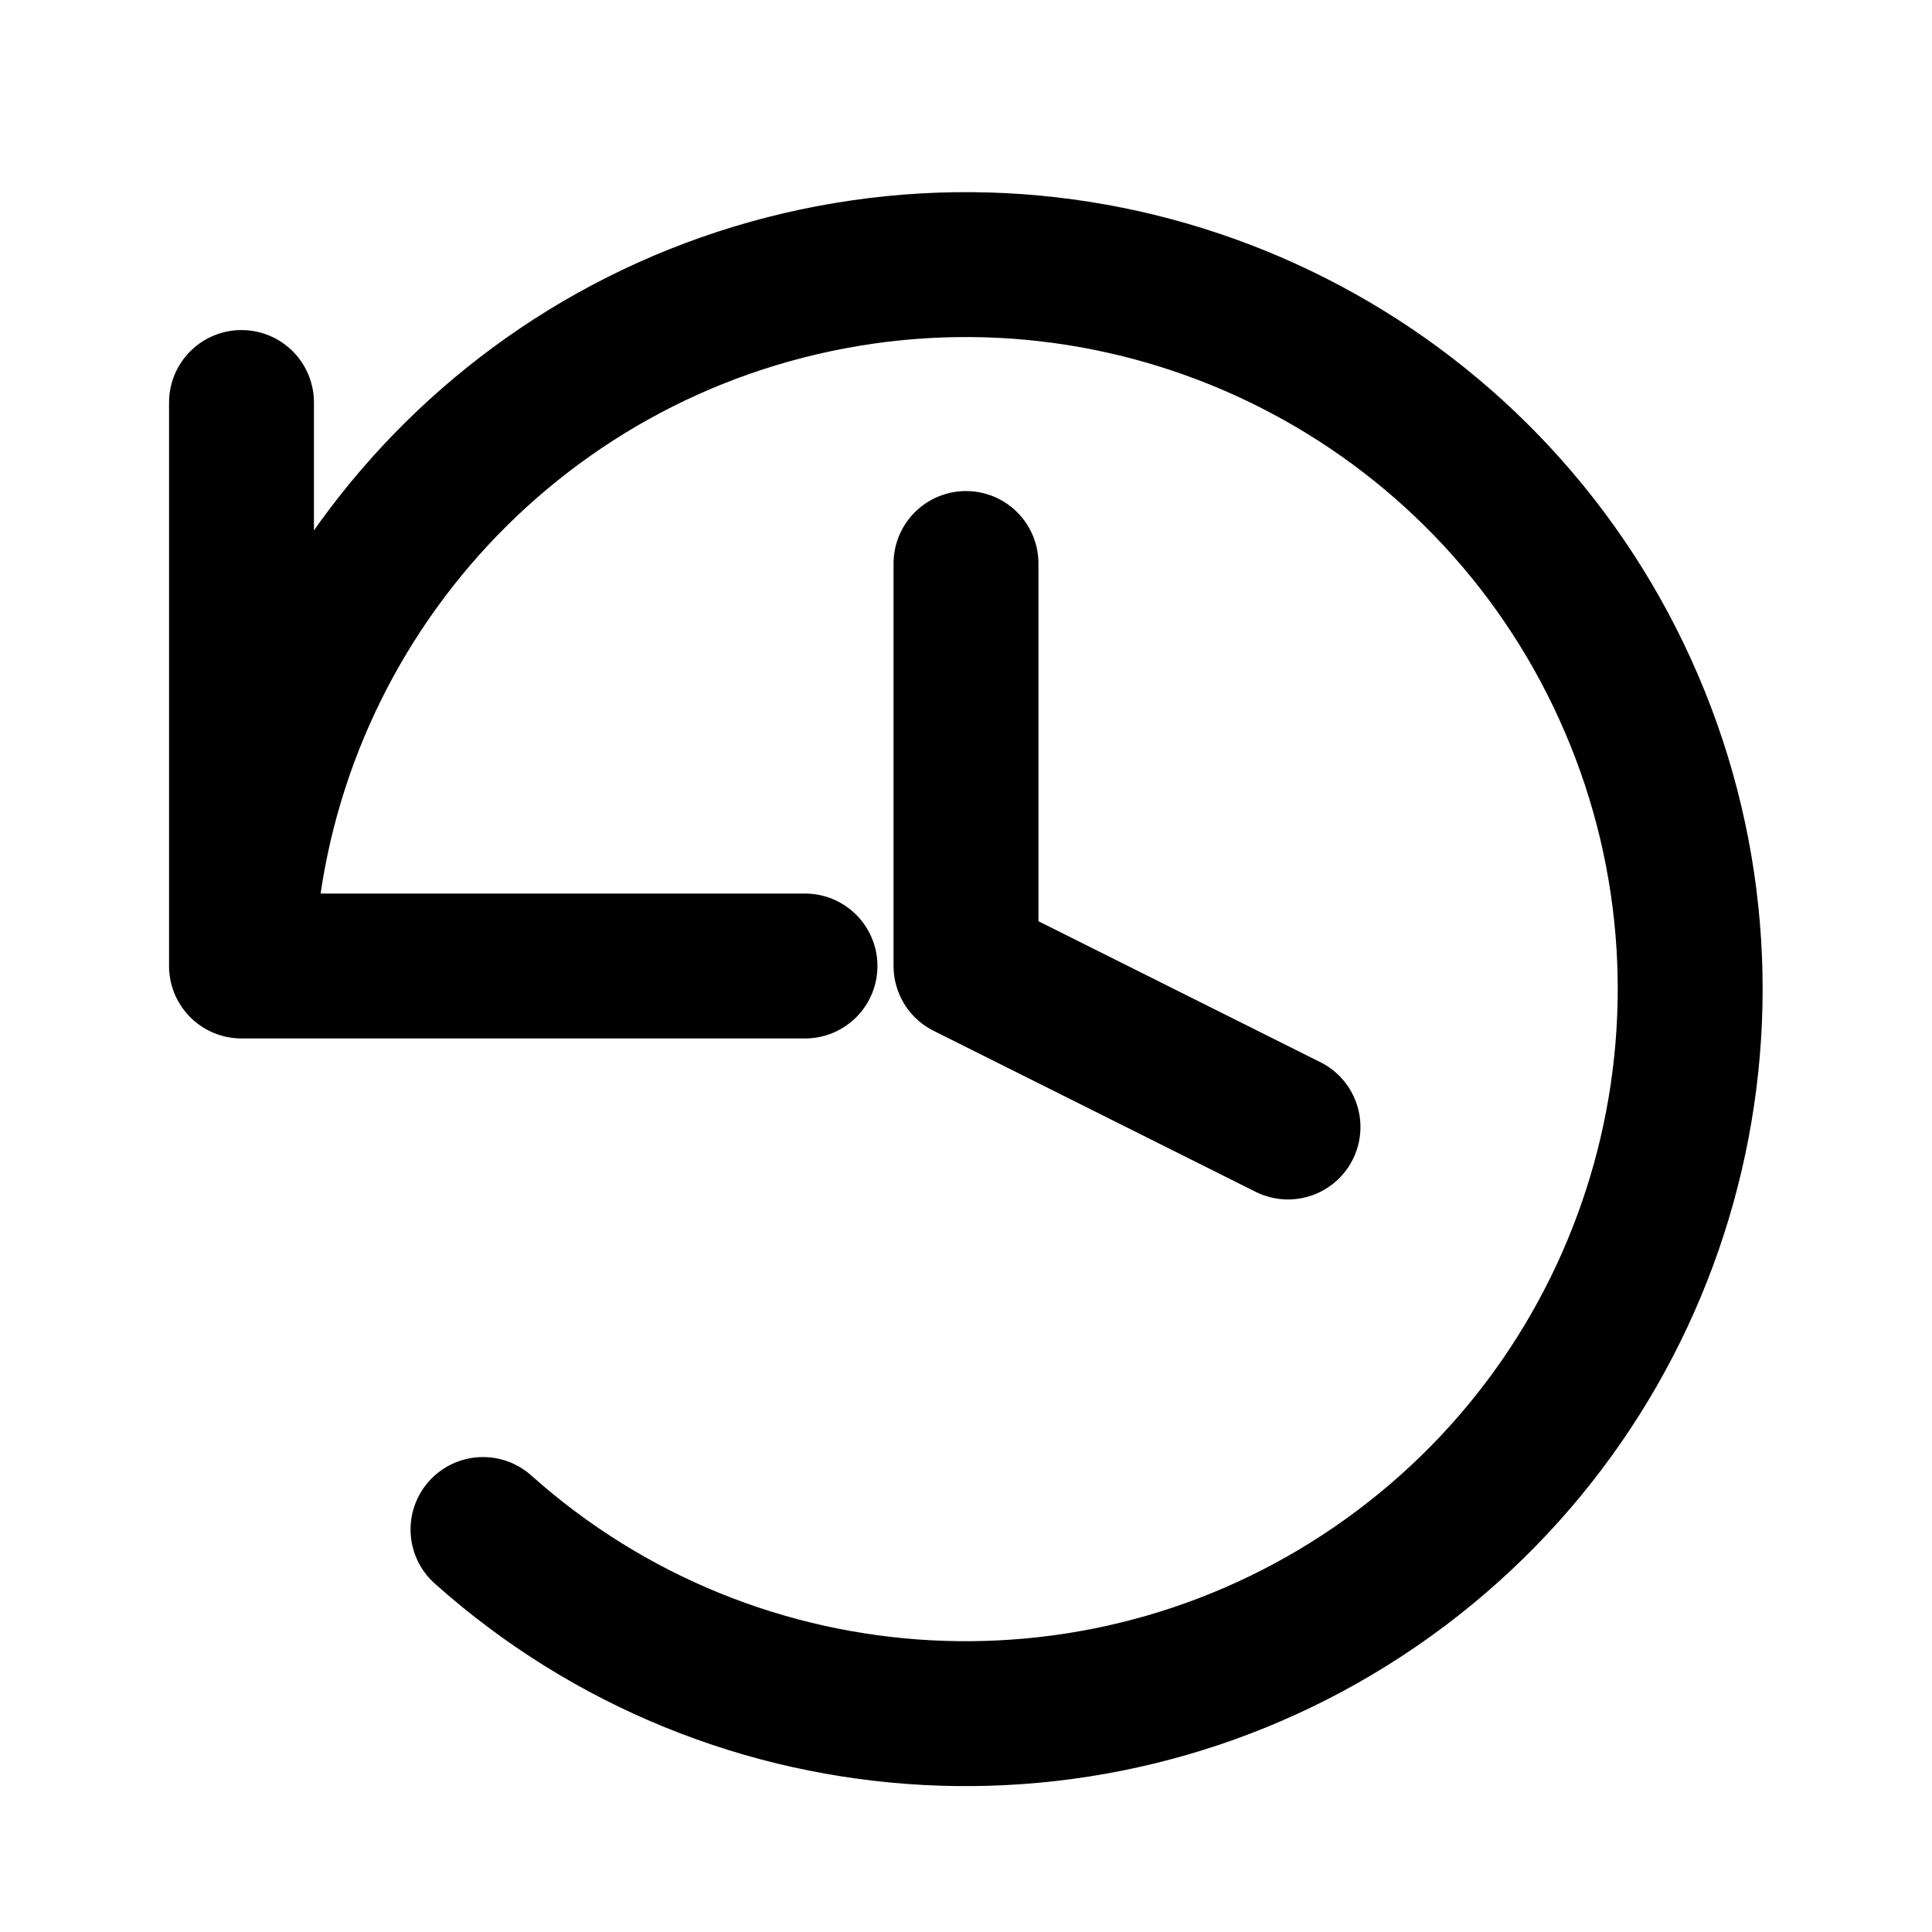
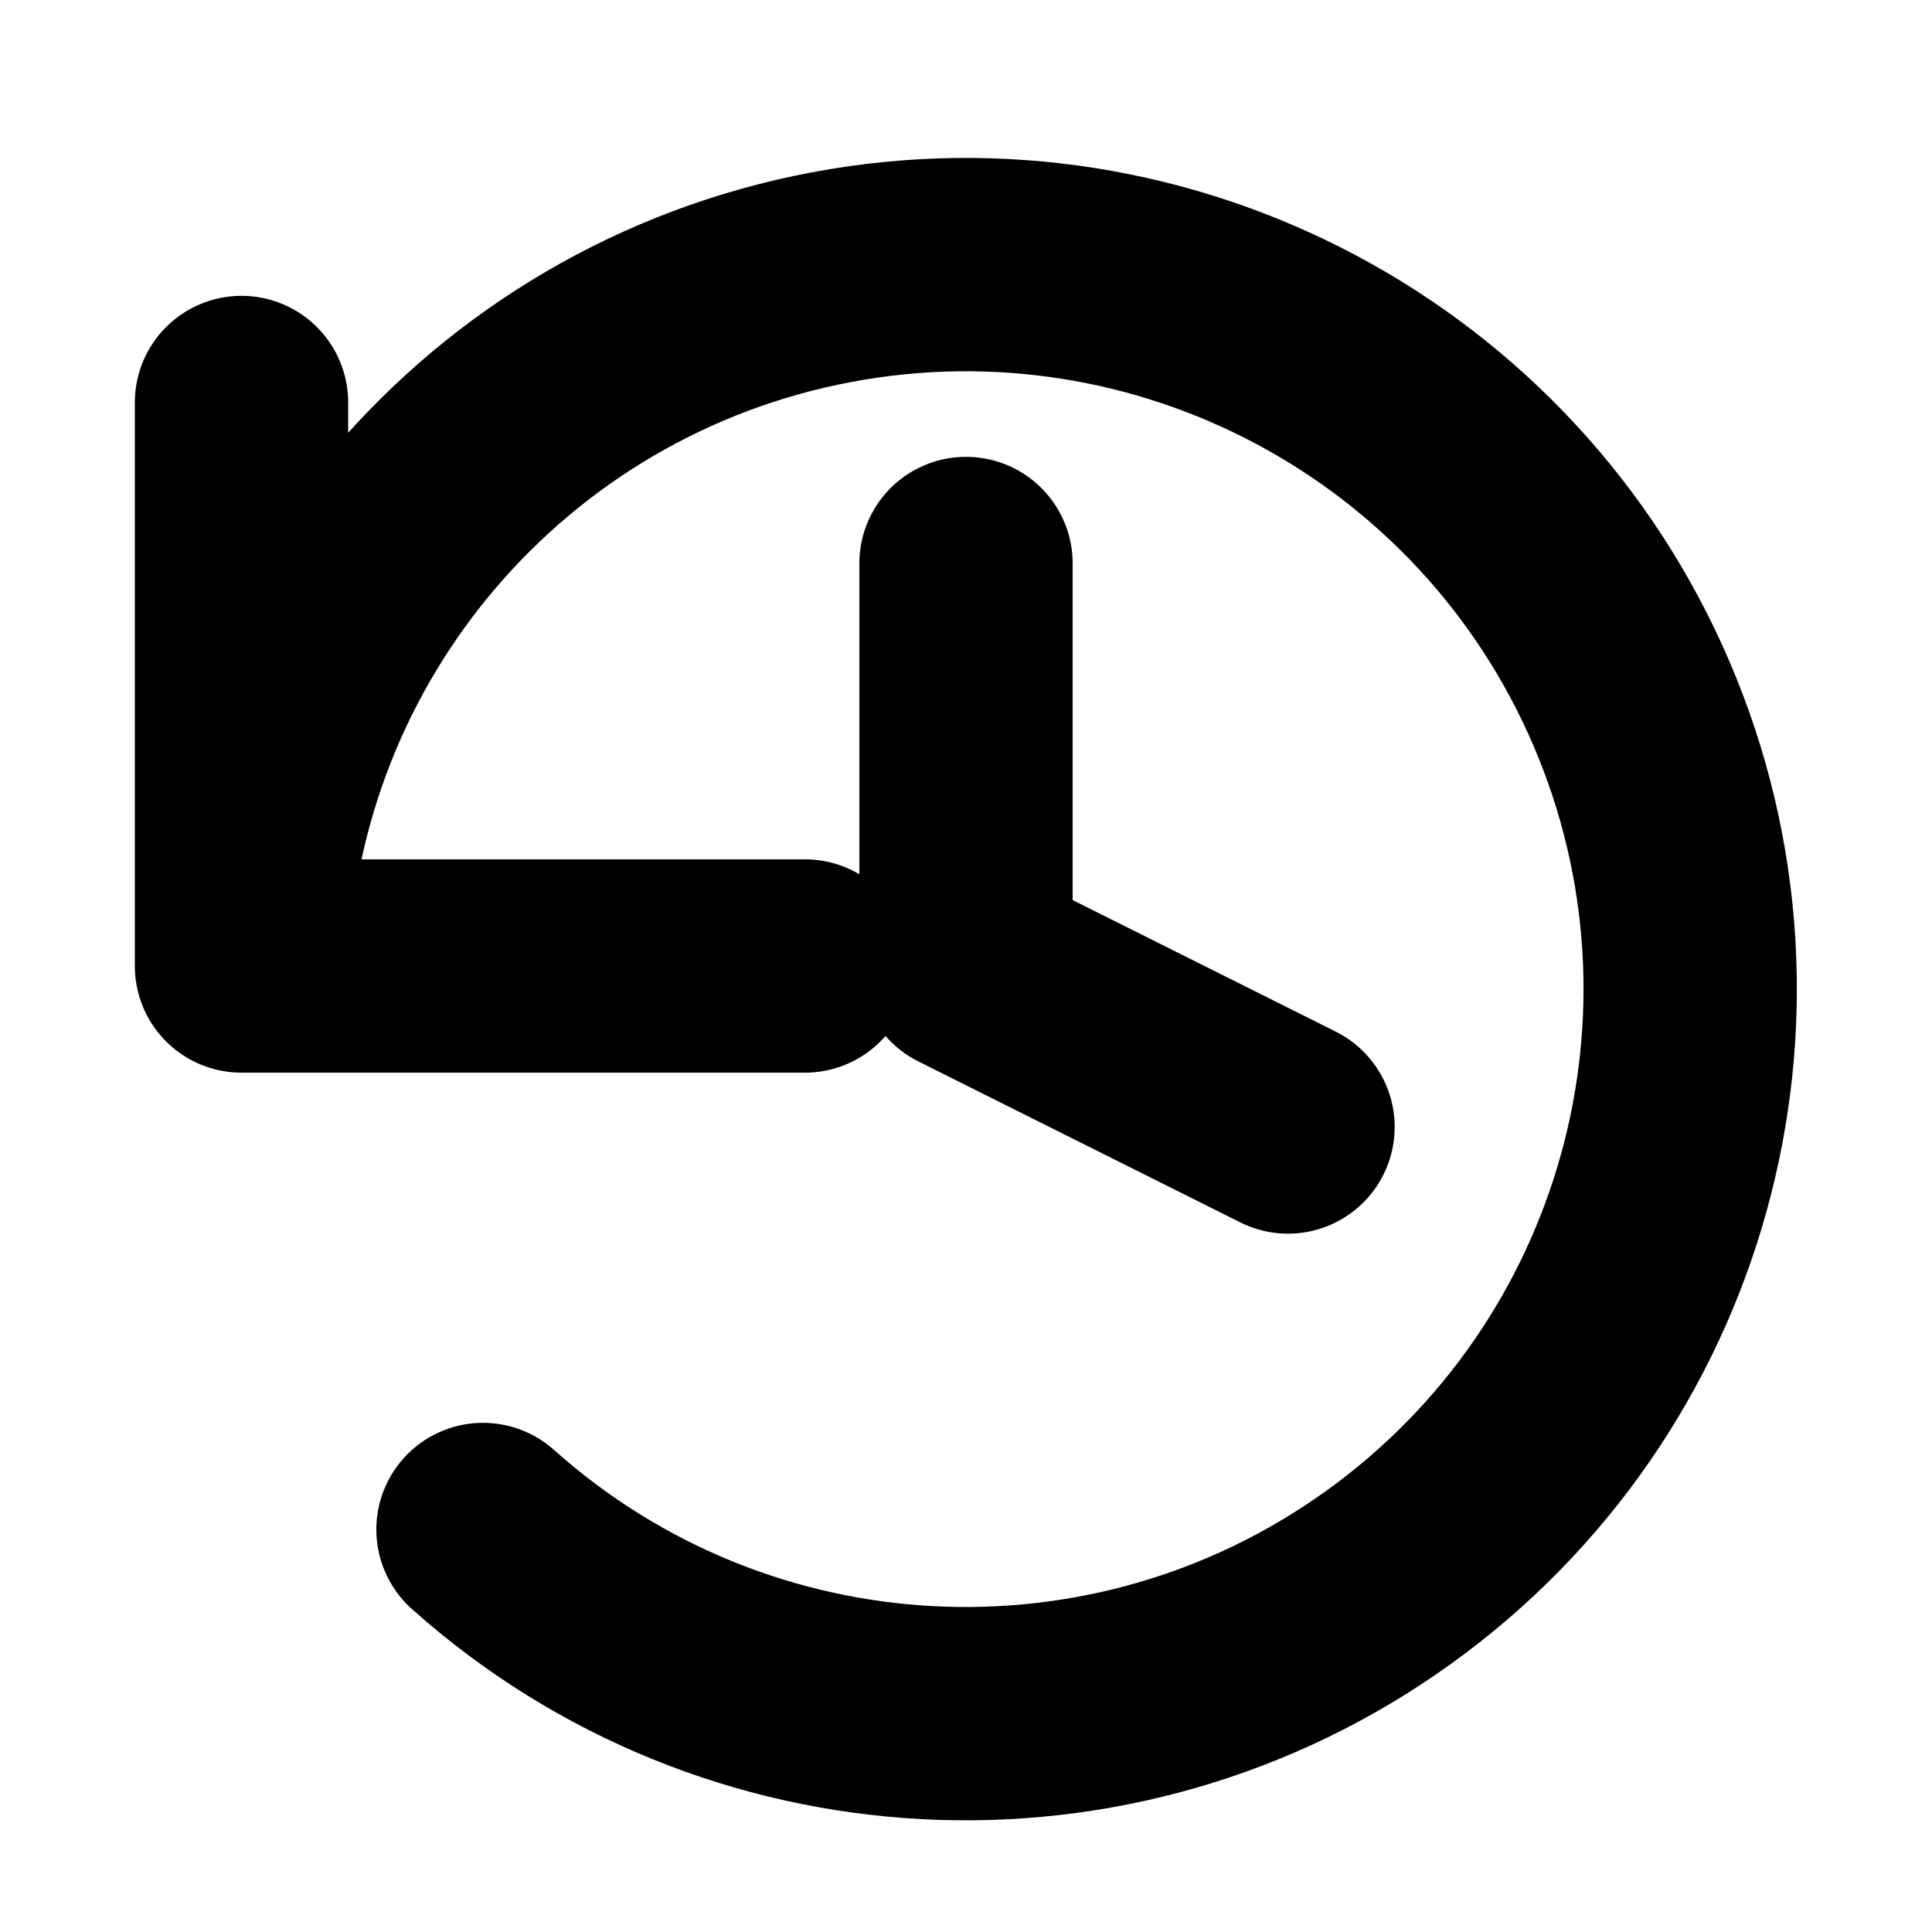
- <svg xmlns="http://www.w3.org/2000/svg" viewBox="0 0 24 24" fill="none" stroke="currentColor" stroke-width="1.8" stroke-linecap="round" stroke-linejoin="round">
-   <path d="M3 12a9 9 0 1 1 3 7M3 5v7h7m2-5v5l4 2" />
+ <svg xmlns="http://www.w3.org/2000/svg" viewBox="0 0 24 24">
+   <g fill="none" stroke="currentColor" stroke-width="2.65" stroke-linecap="round" stroke-linejoin="round">
+     <path d="M3 12a9 9 0 1 1 3 7M3 5v7h7m2-5v5l4 2" />
+   </g>
</svg>
